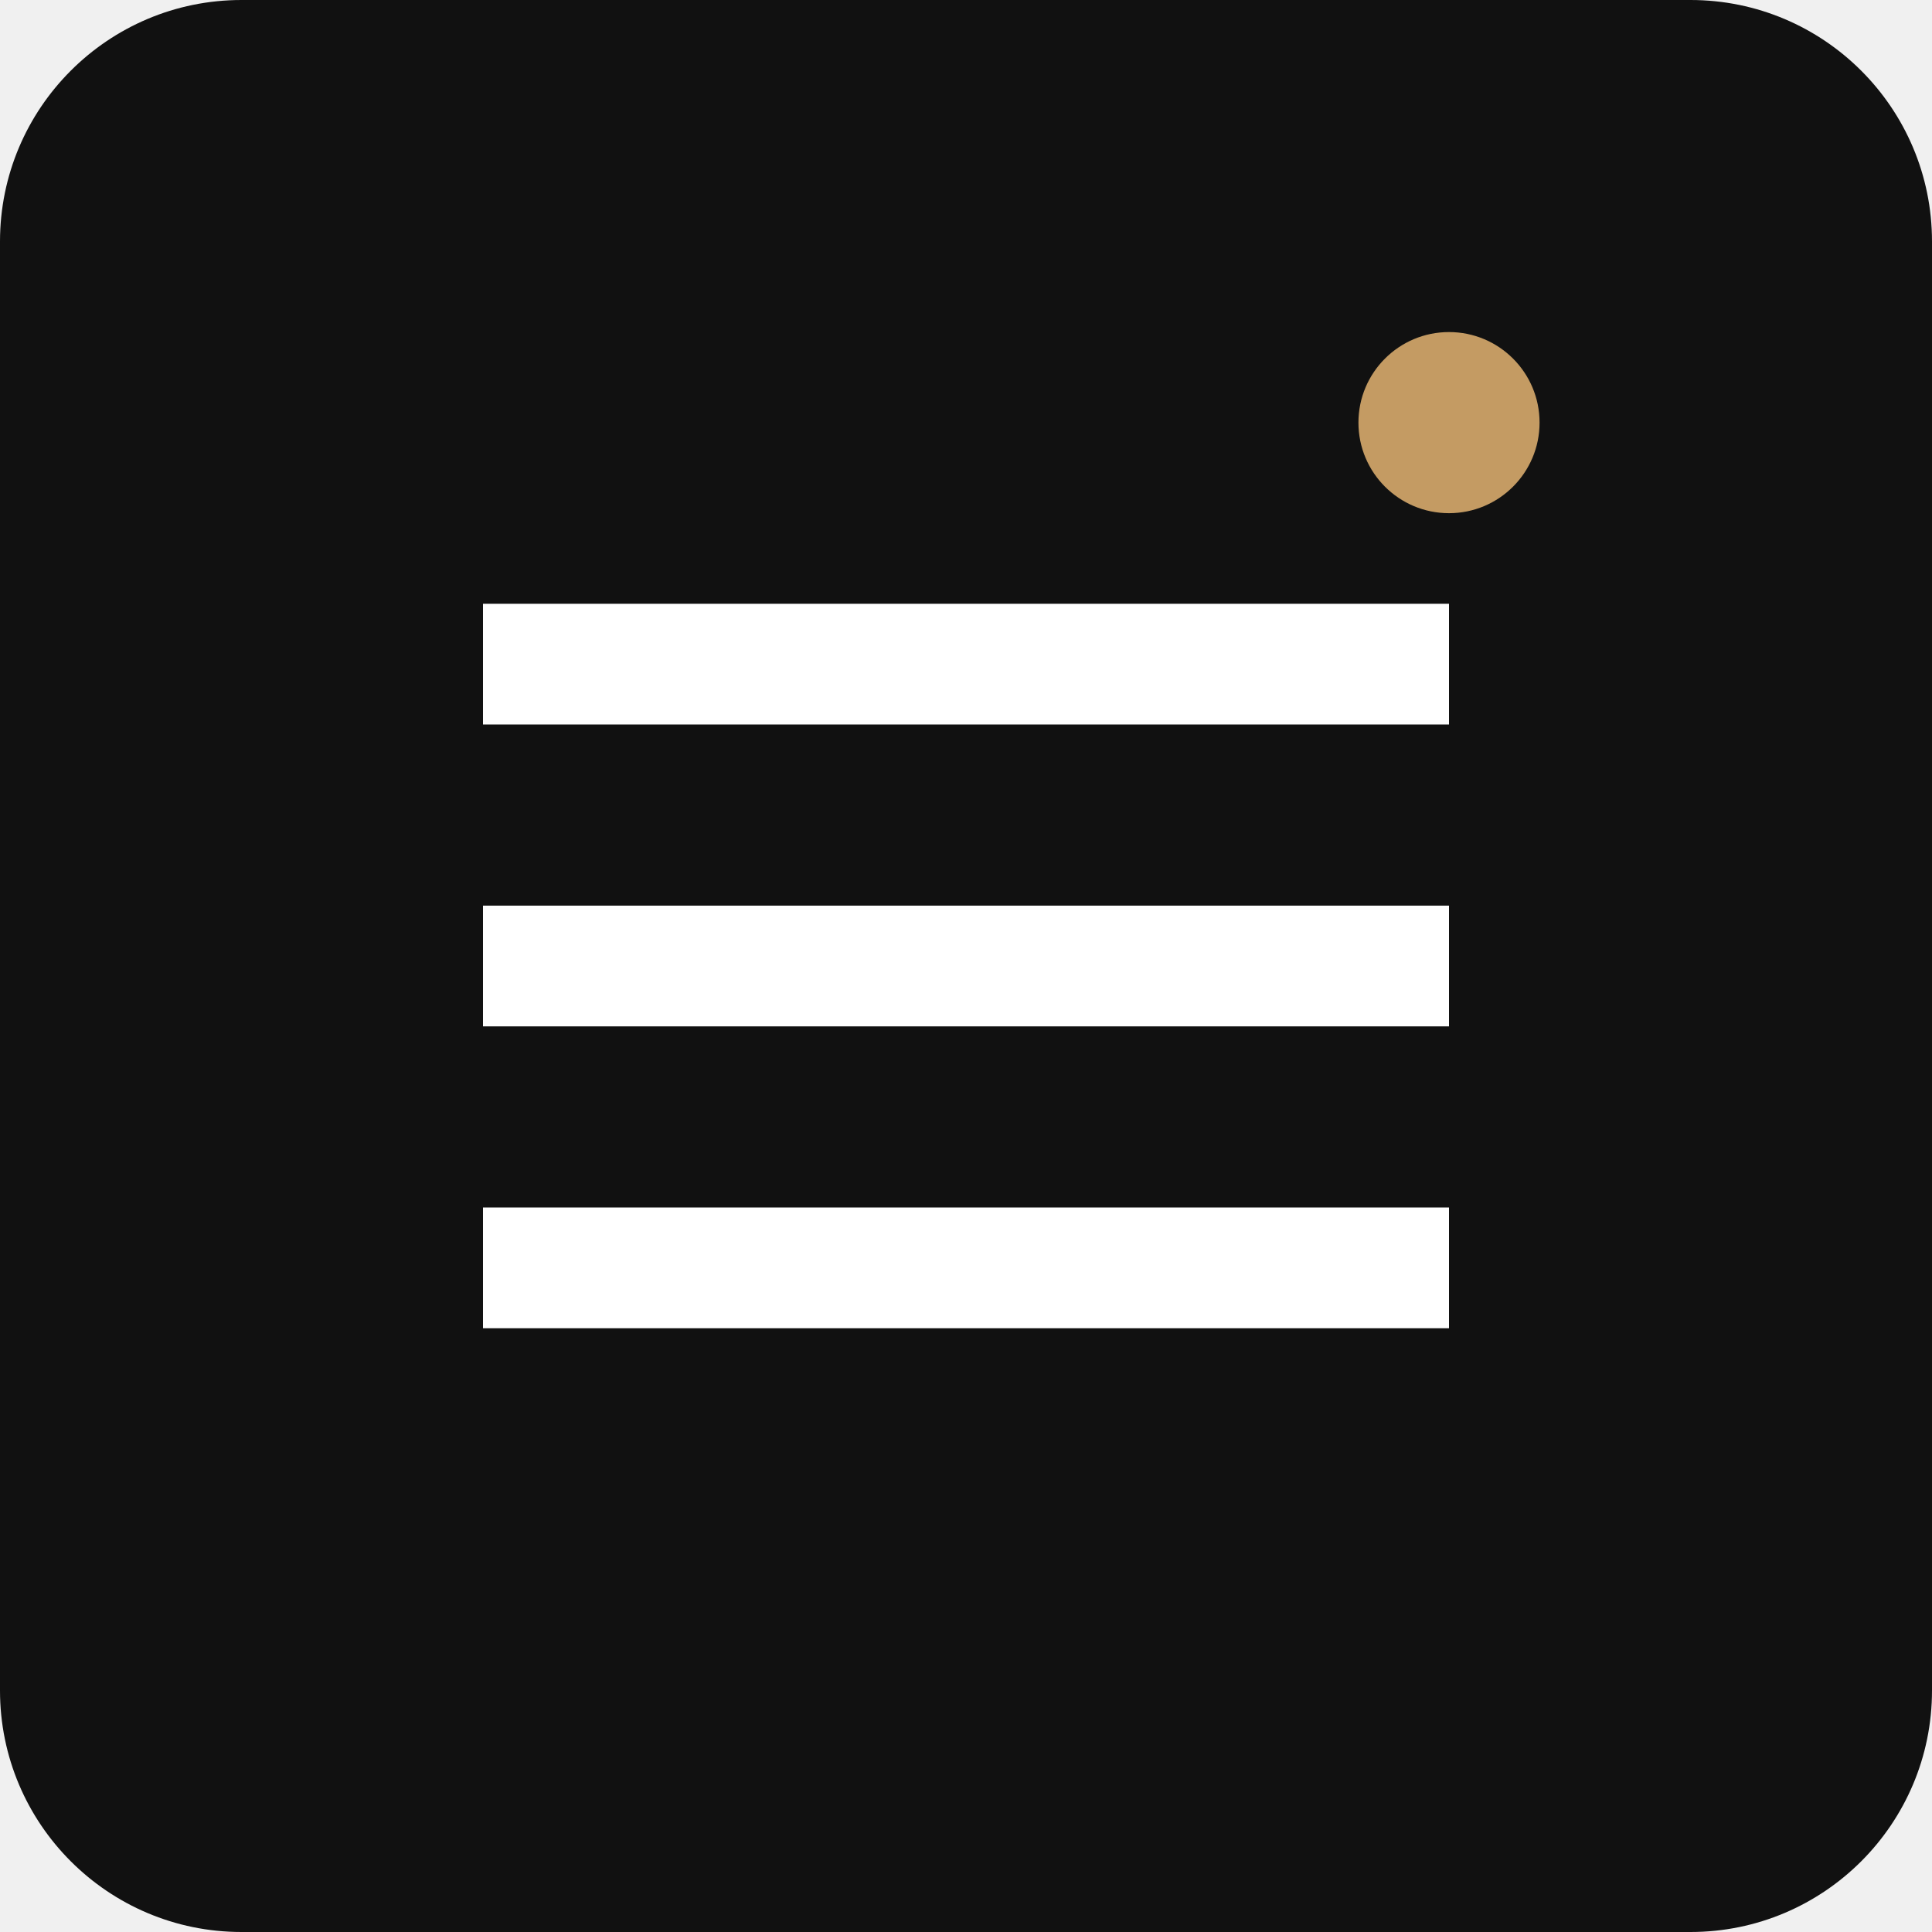
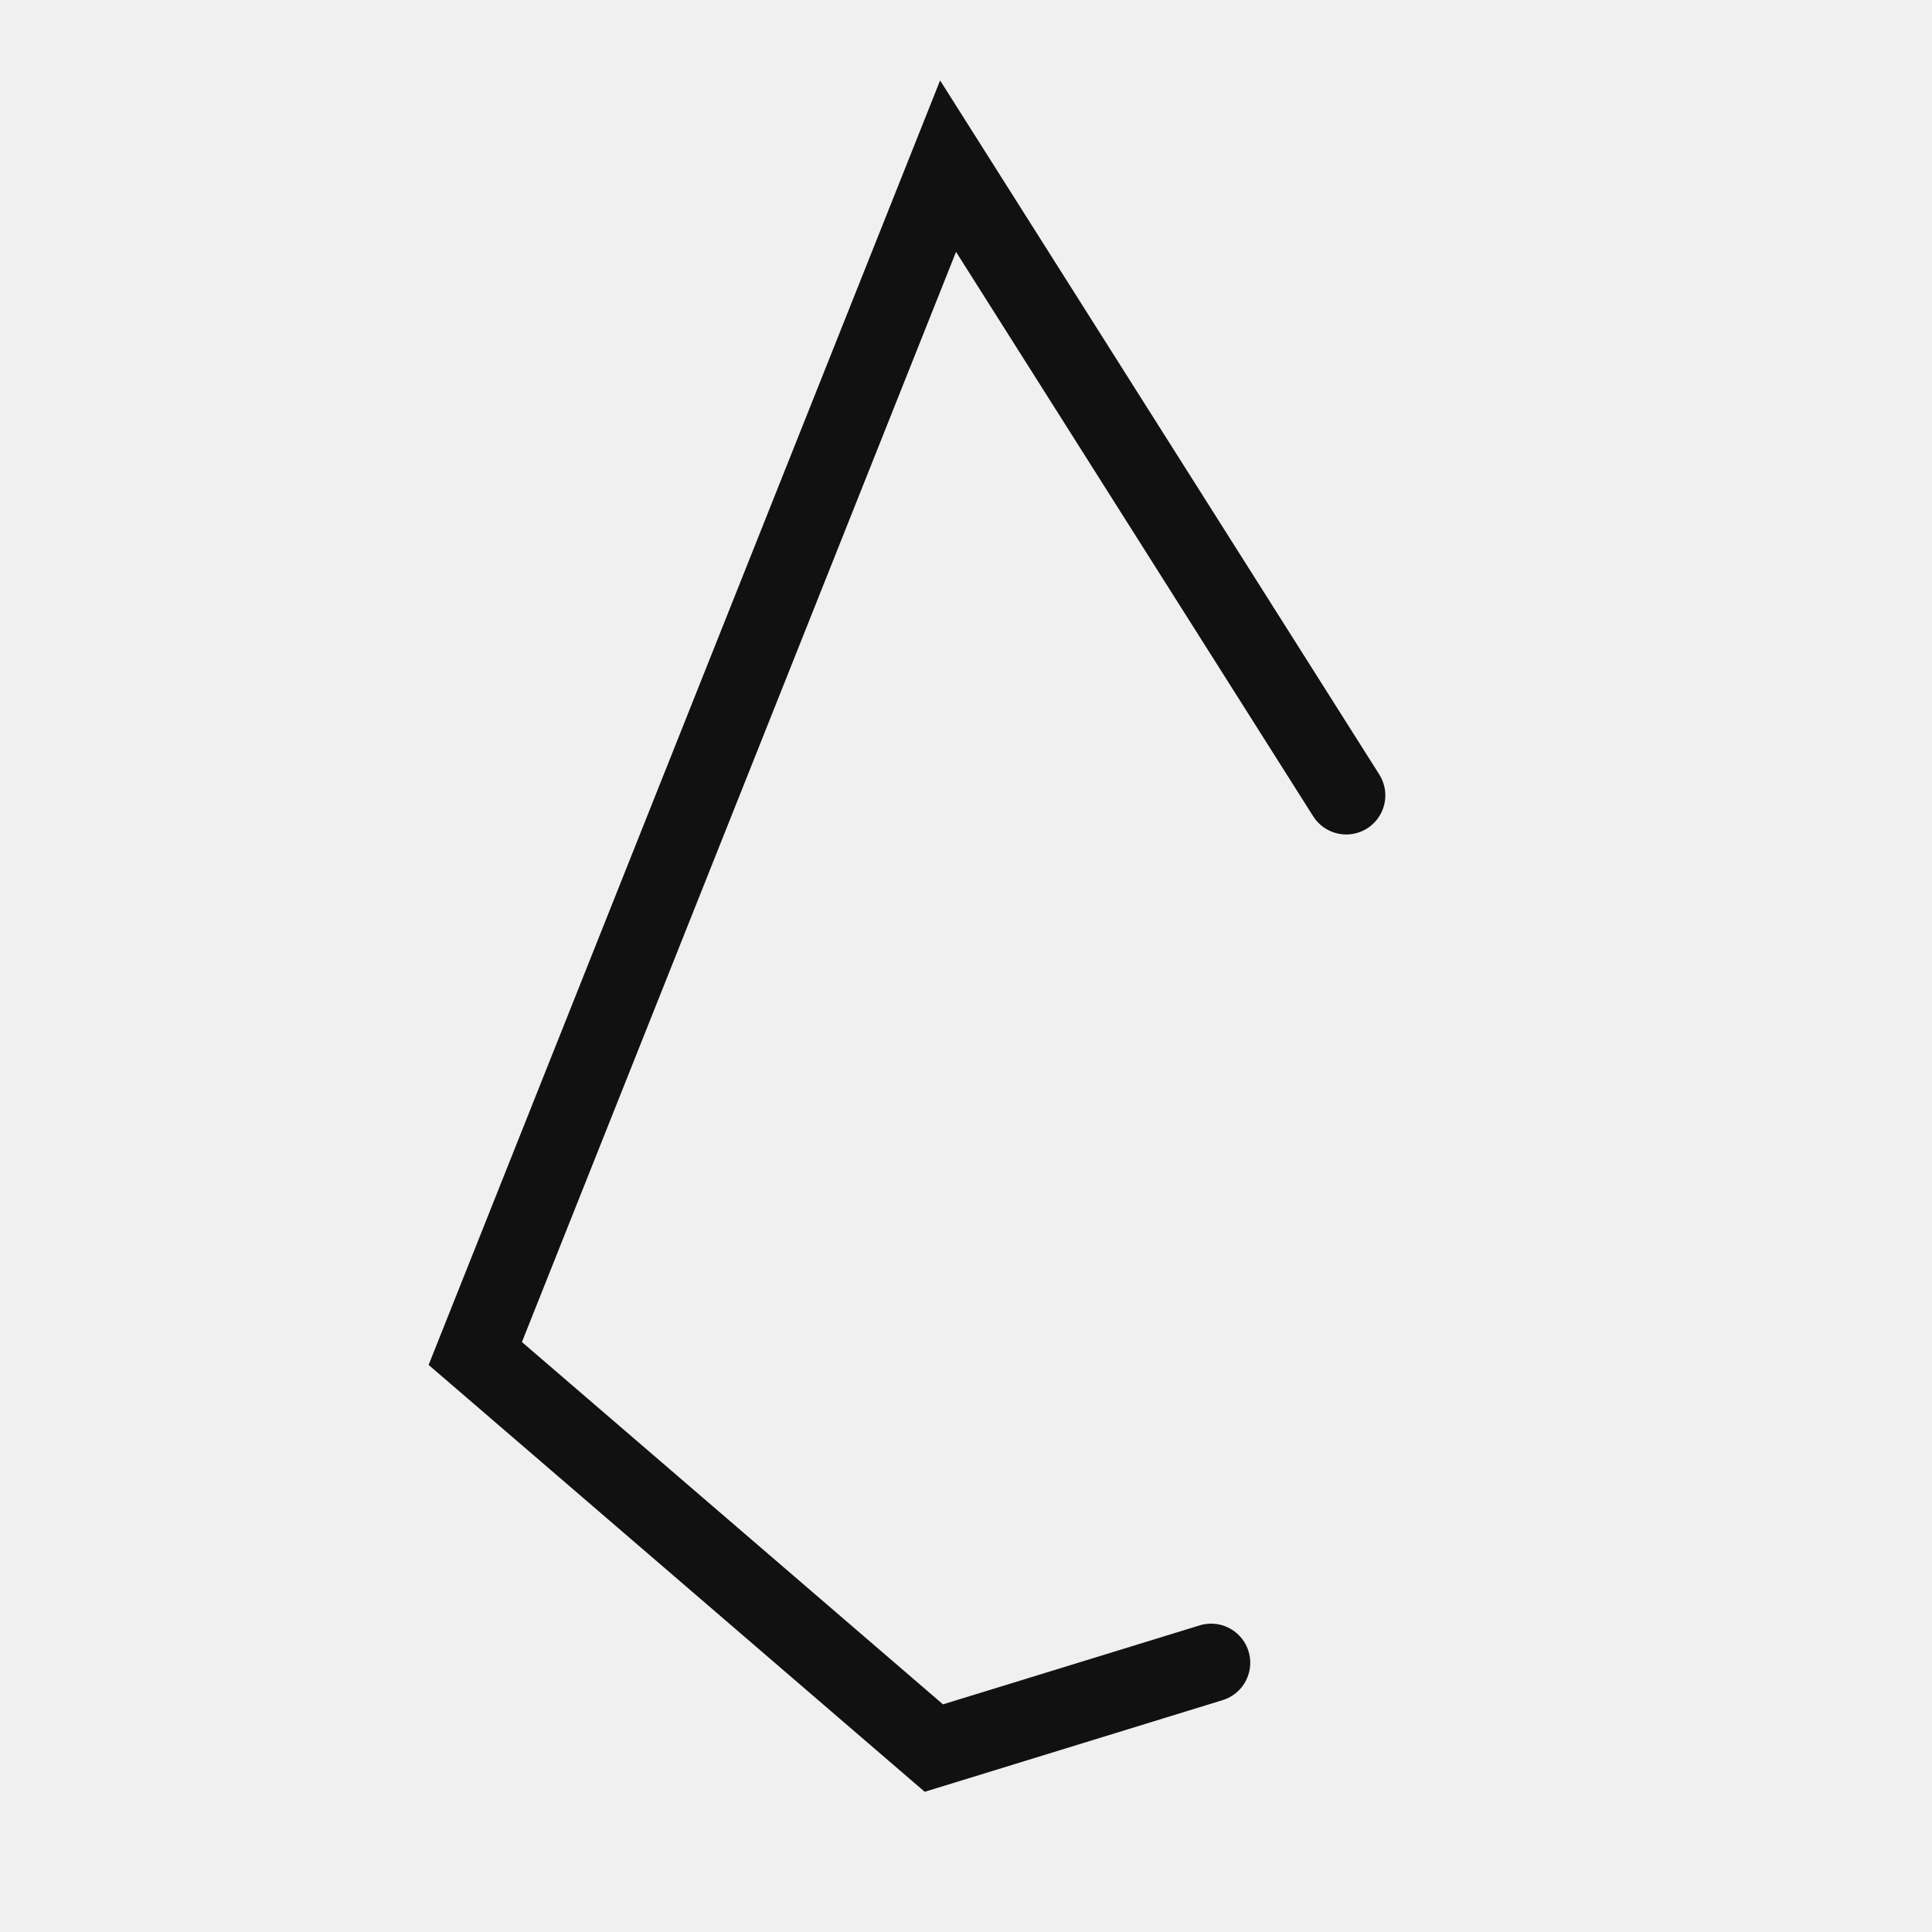
- <svg xmlns="http://www.w3.org/2000/svg" viewBox="0 0 32 32" fill="none">
-   <rect width="32" height="32" rx="4" fill="#111111" />
-   <path d="M8 10h16v2H8zm0 5h16v2H8zm0 5h16v2H8z" fill="#ffffff" />
-   <circle cx="24" cy="7" r="1.5" fill="#c49b63" />
+ <svg xmlns="http://www.w3.org/2000/svg" viewBox="0 0 500 500" fill="none">
+   <style>
+     .mark { stroke: #111111; }
+     @media (prefers-color-scheme: dark) {
+       .mark { stroke: #ffffff; }
+     }
+   </style>
+   <g transform="translate(100, 20) scale(0.92)">
+     <polyline class="mark" points="270,202 158,25 25,359 154,470 232,446" stroke-width="22" stroke-linecap="round" stroke-linejoin="miter" stroke-miterlimit="4" />
+   </g>
</svg>
